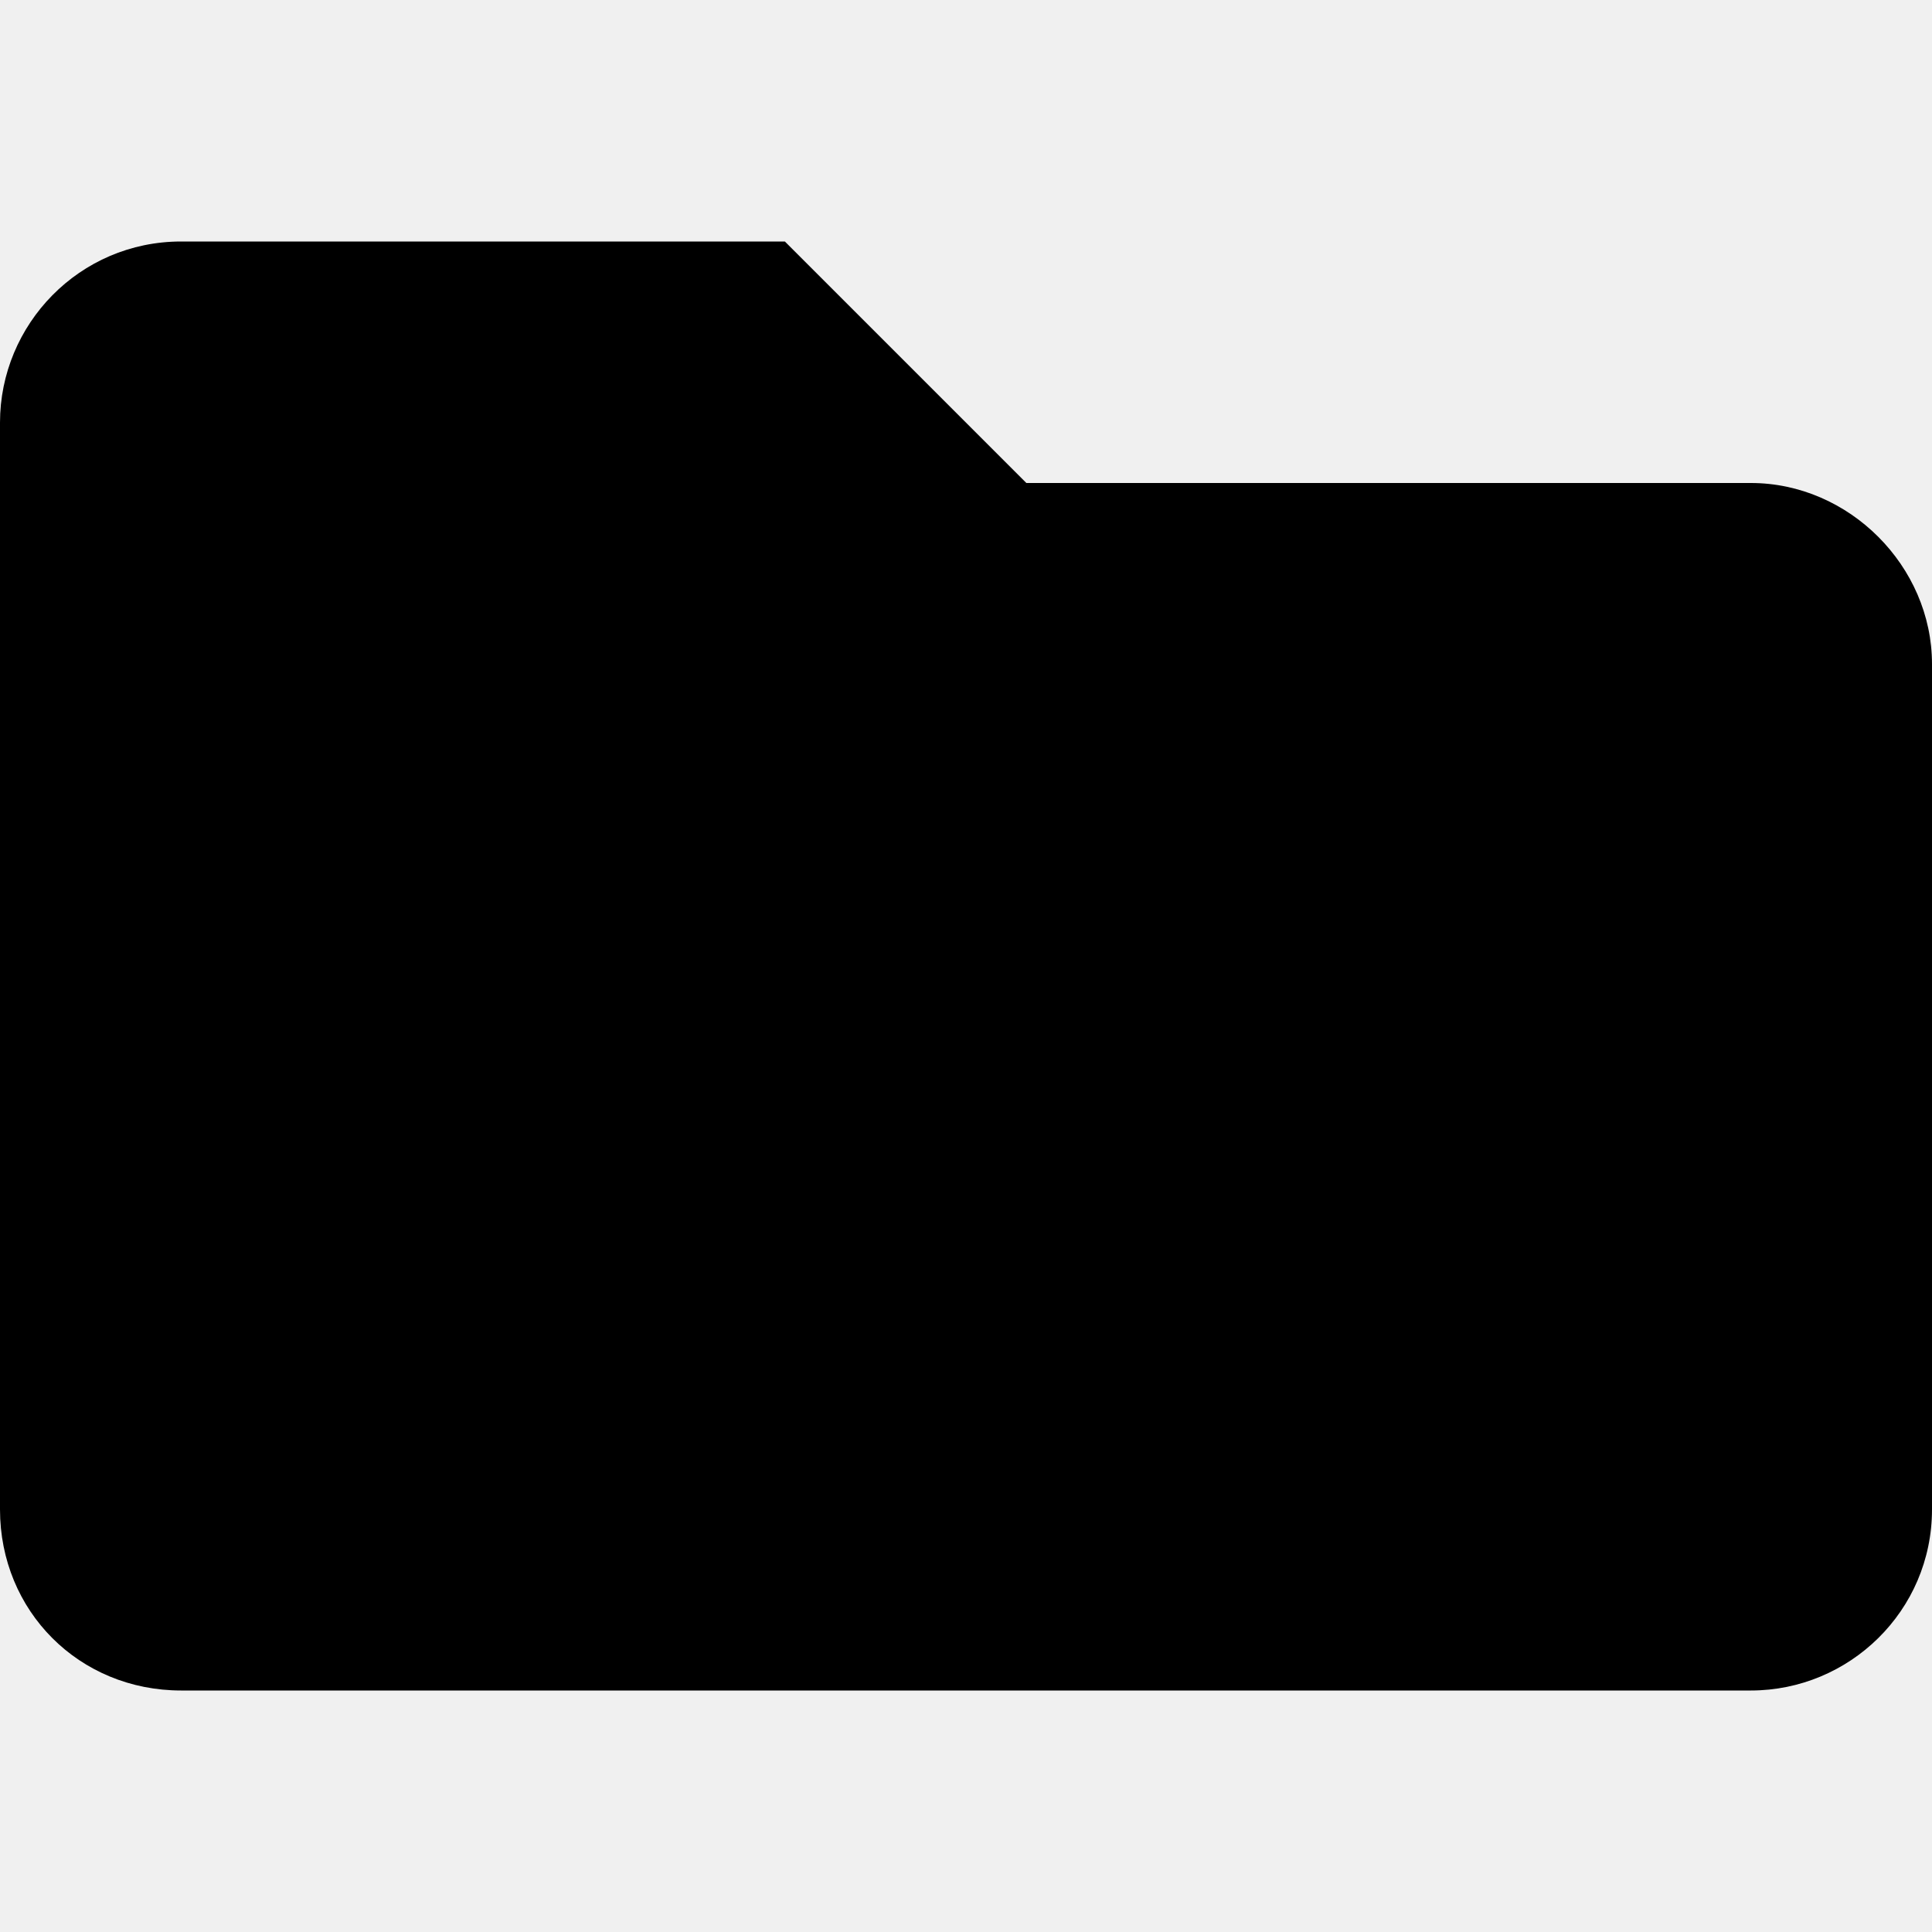
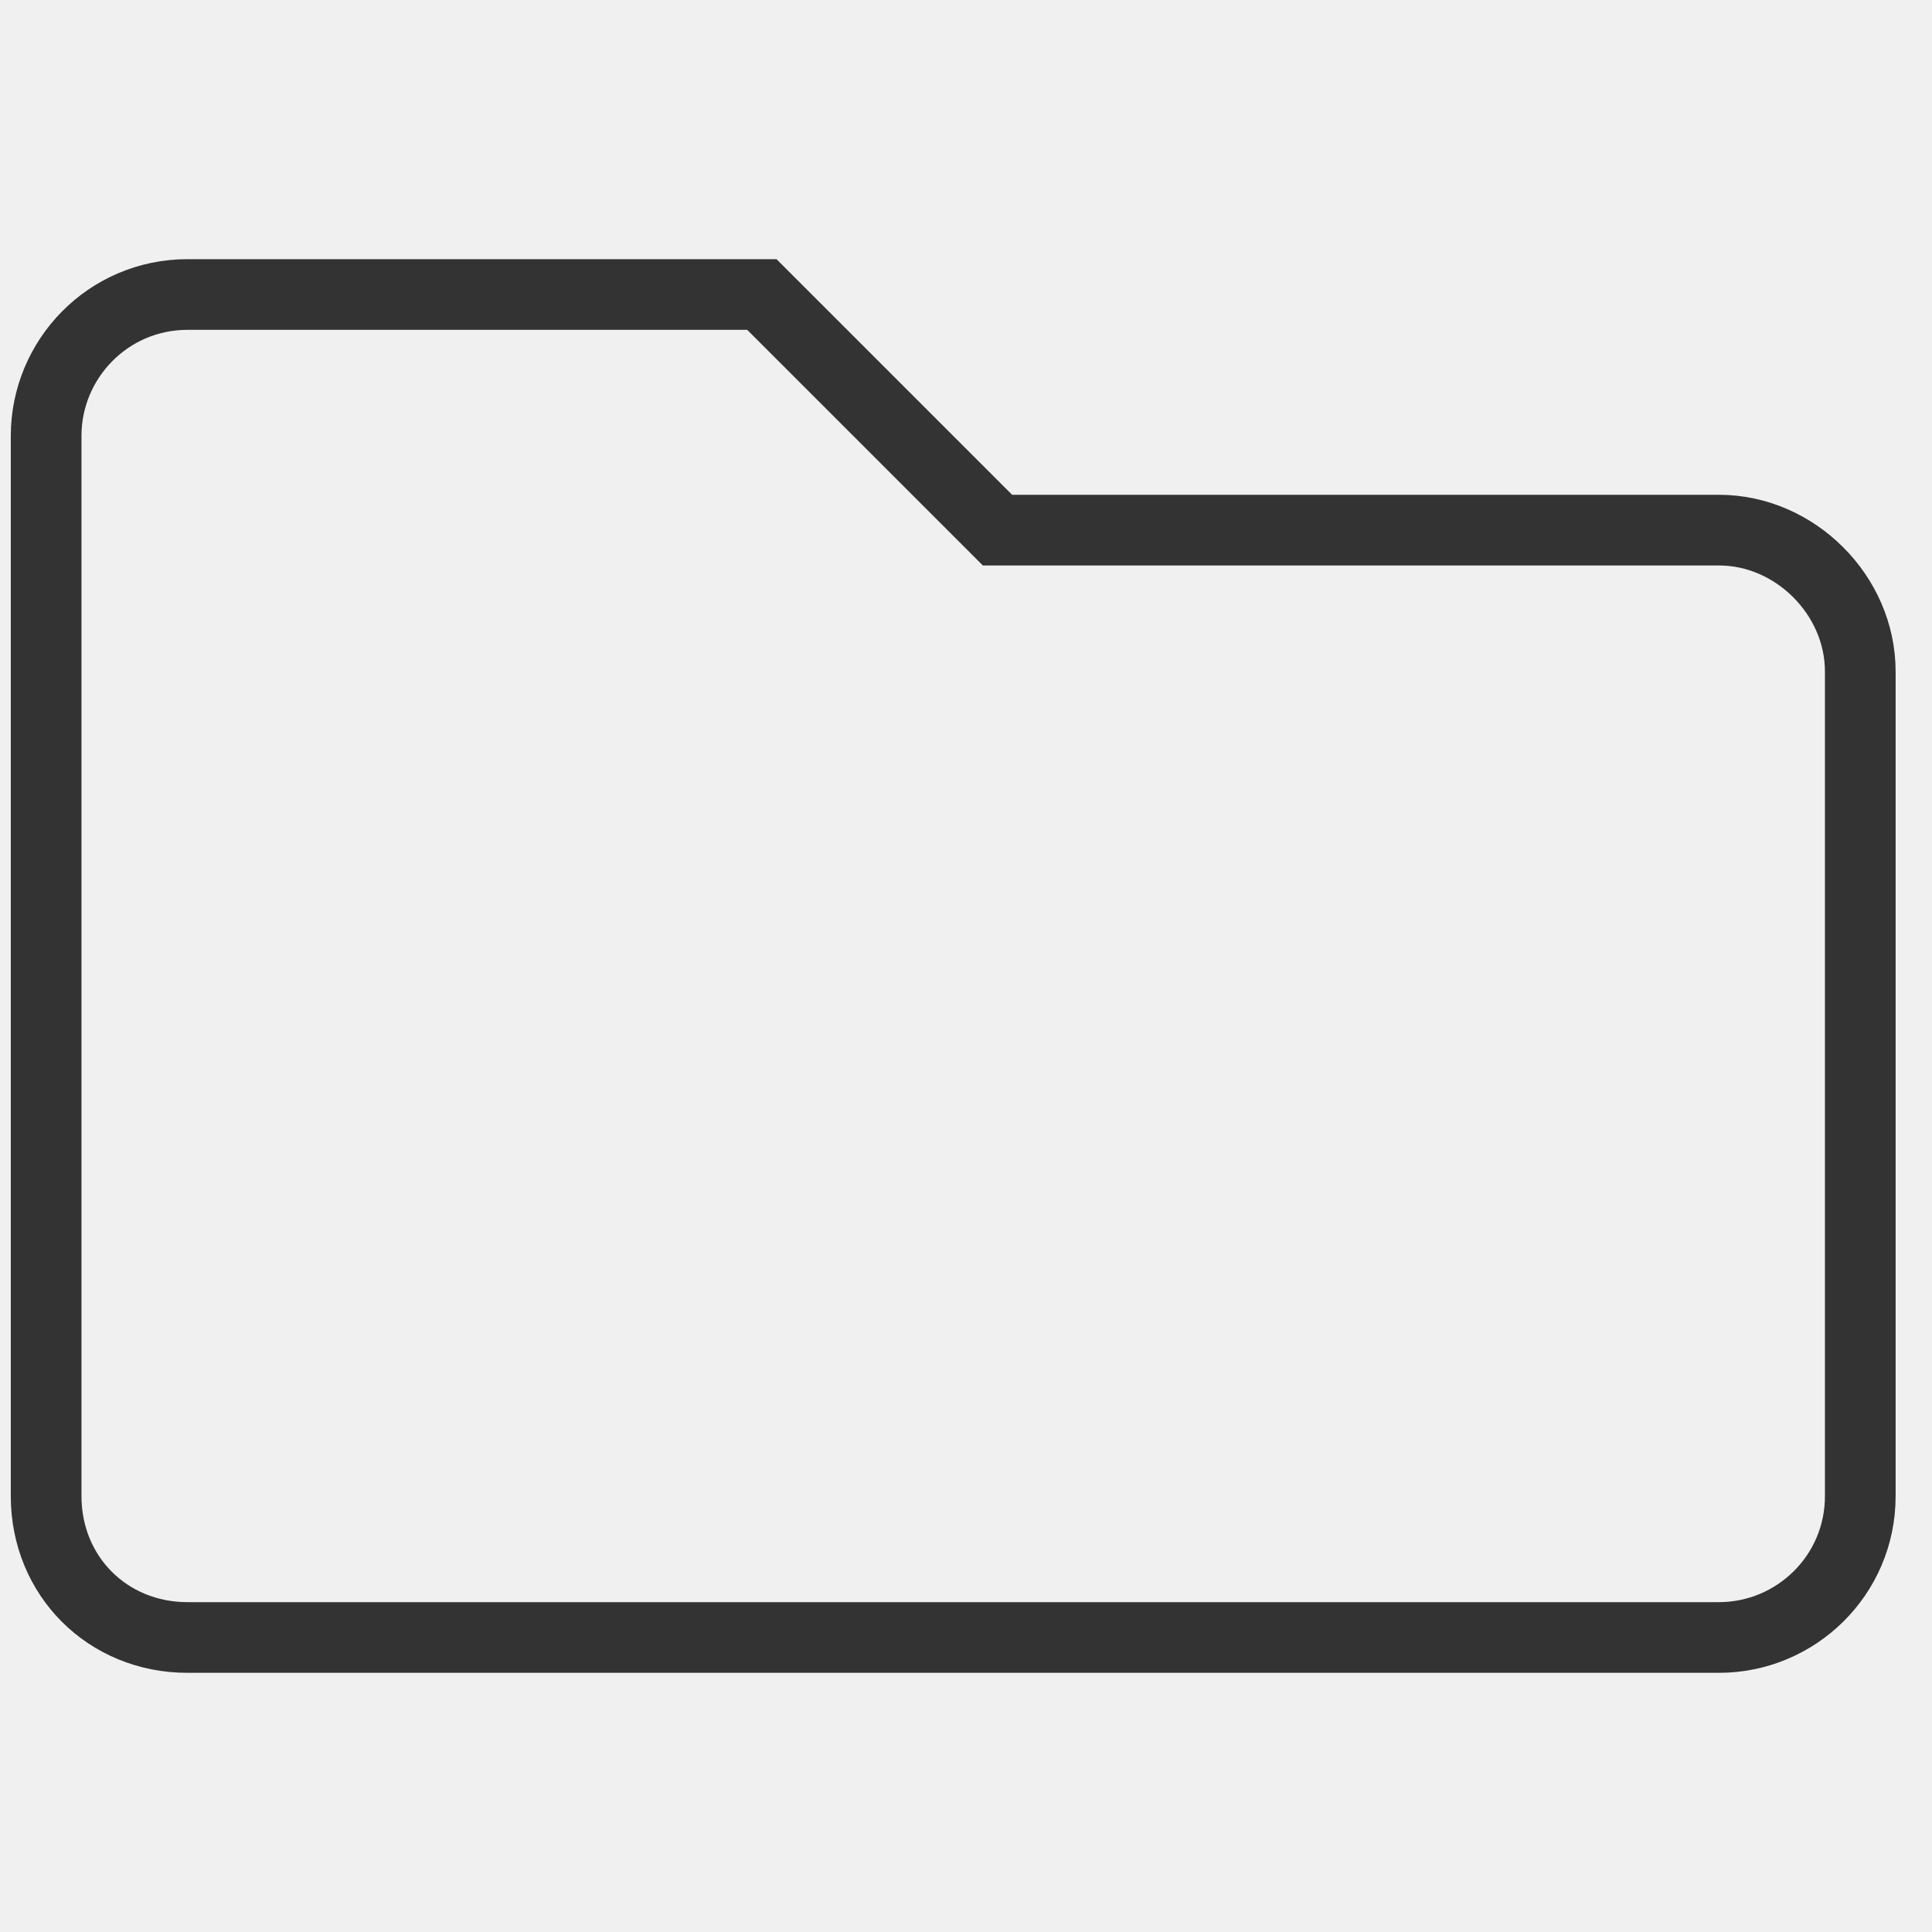
- <svg xmlns="http://www.w3.org/2000/svg" width="40" height="40" viewBox="0 0 40 40">
-   <path d="M36.25 10C38.281 10 40 11.719 40 13.75V31.25C40 33.359 38.281 35 36.25 35H3.75C1.641 35 0 33.359 0 31.25V8.75C0 6.719 1.641 5 3.75 5H16.25L21.25 10H36.25Z" />
+ <svg xmlns="http://www.w3.org/2000/svg" width="41" height="41" viewBox="0 0 41 41" fill="none">
+   <g clip-path="url(#clip0_1511_17961)">
+     <path d="M3.979 6.25H16.168L21.168 11.25H36.478C38.096 11.25 39.478 12.633 39.478 14.25V31.75C39.478 33.435 38.106 34.75 36.478 34.75H3.979C2.283 34.75 0.979 33.445 0.979 31.75V9.25C0.979 7.623 2.293 6.25 3.979 6.25Z" stroke="#333333" stroke-width="1.5" />
+   </g>
+   <defs>
+     <clipPath id="clip0_1511_17961">
+       <rect width="40" height="40" fill="white" transform="translate(0.228516 0.5)" />
+     </clipPath>
+   </defs>
</svg>
